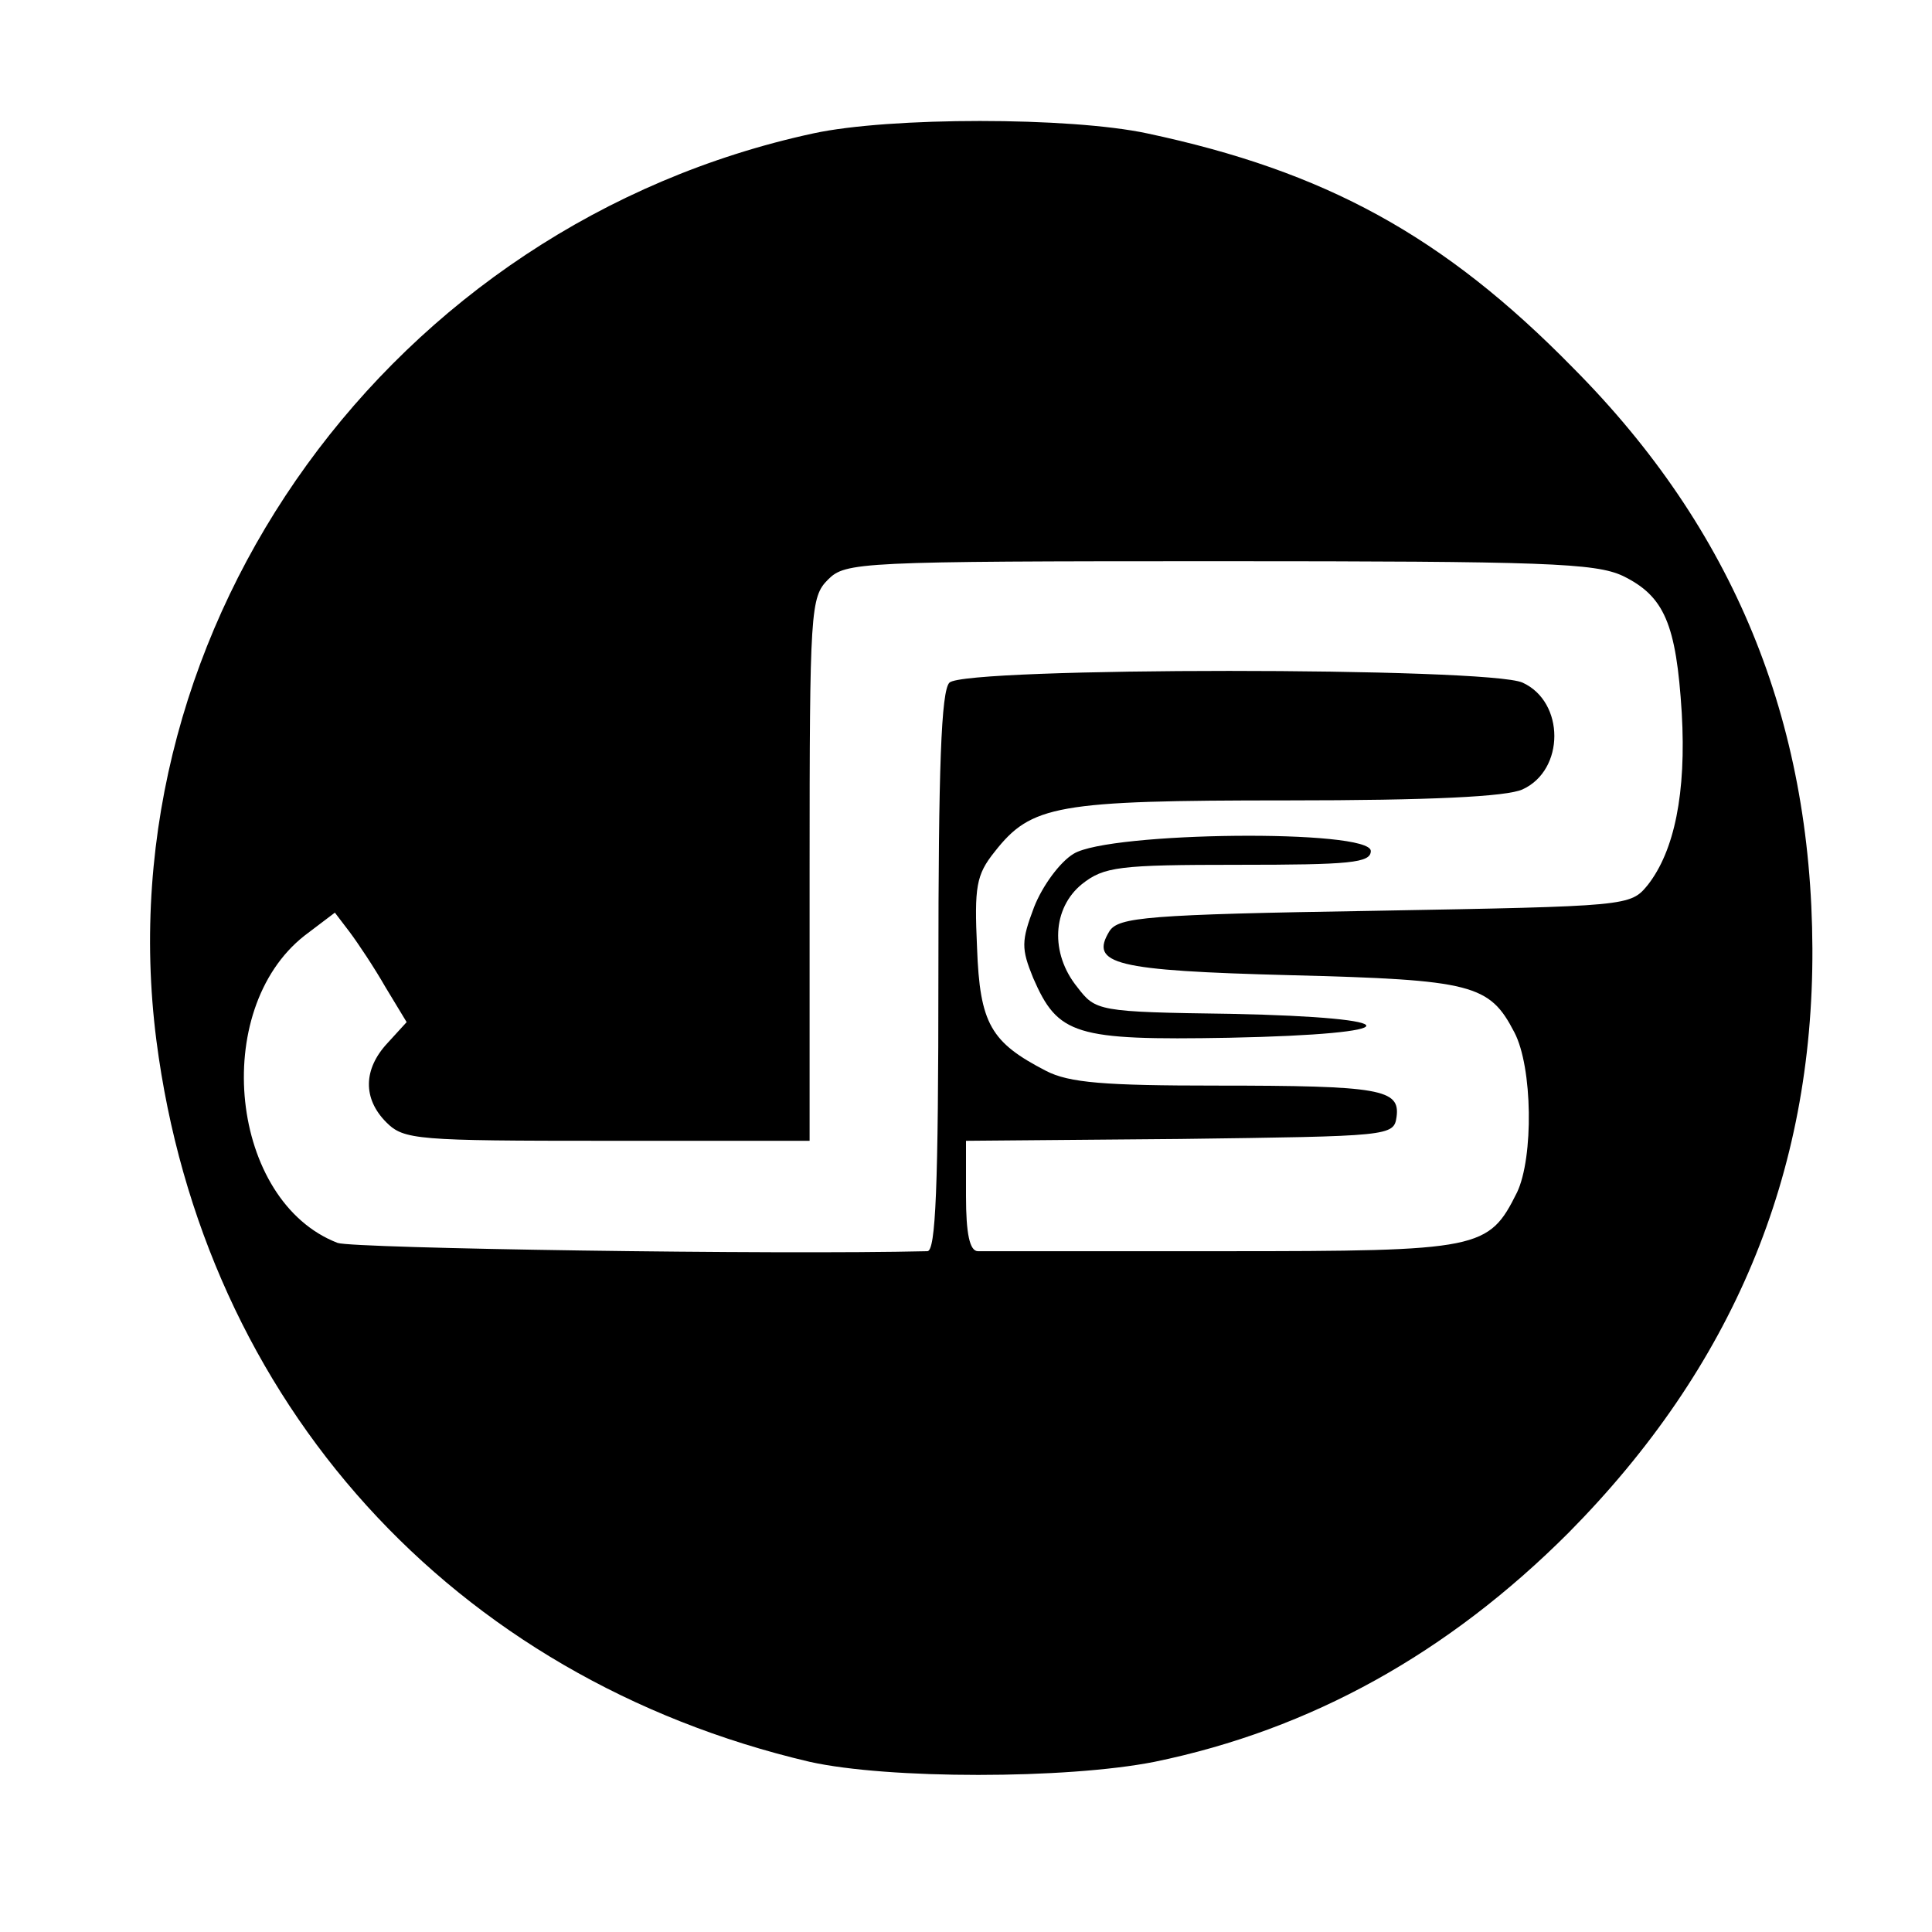
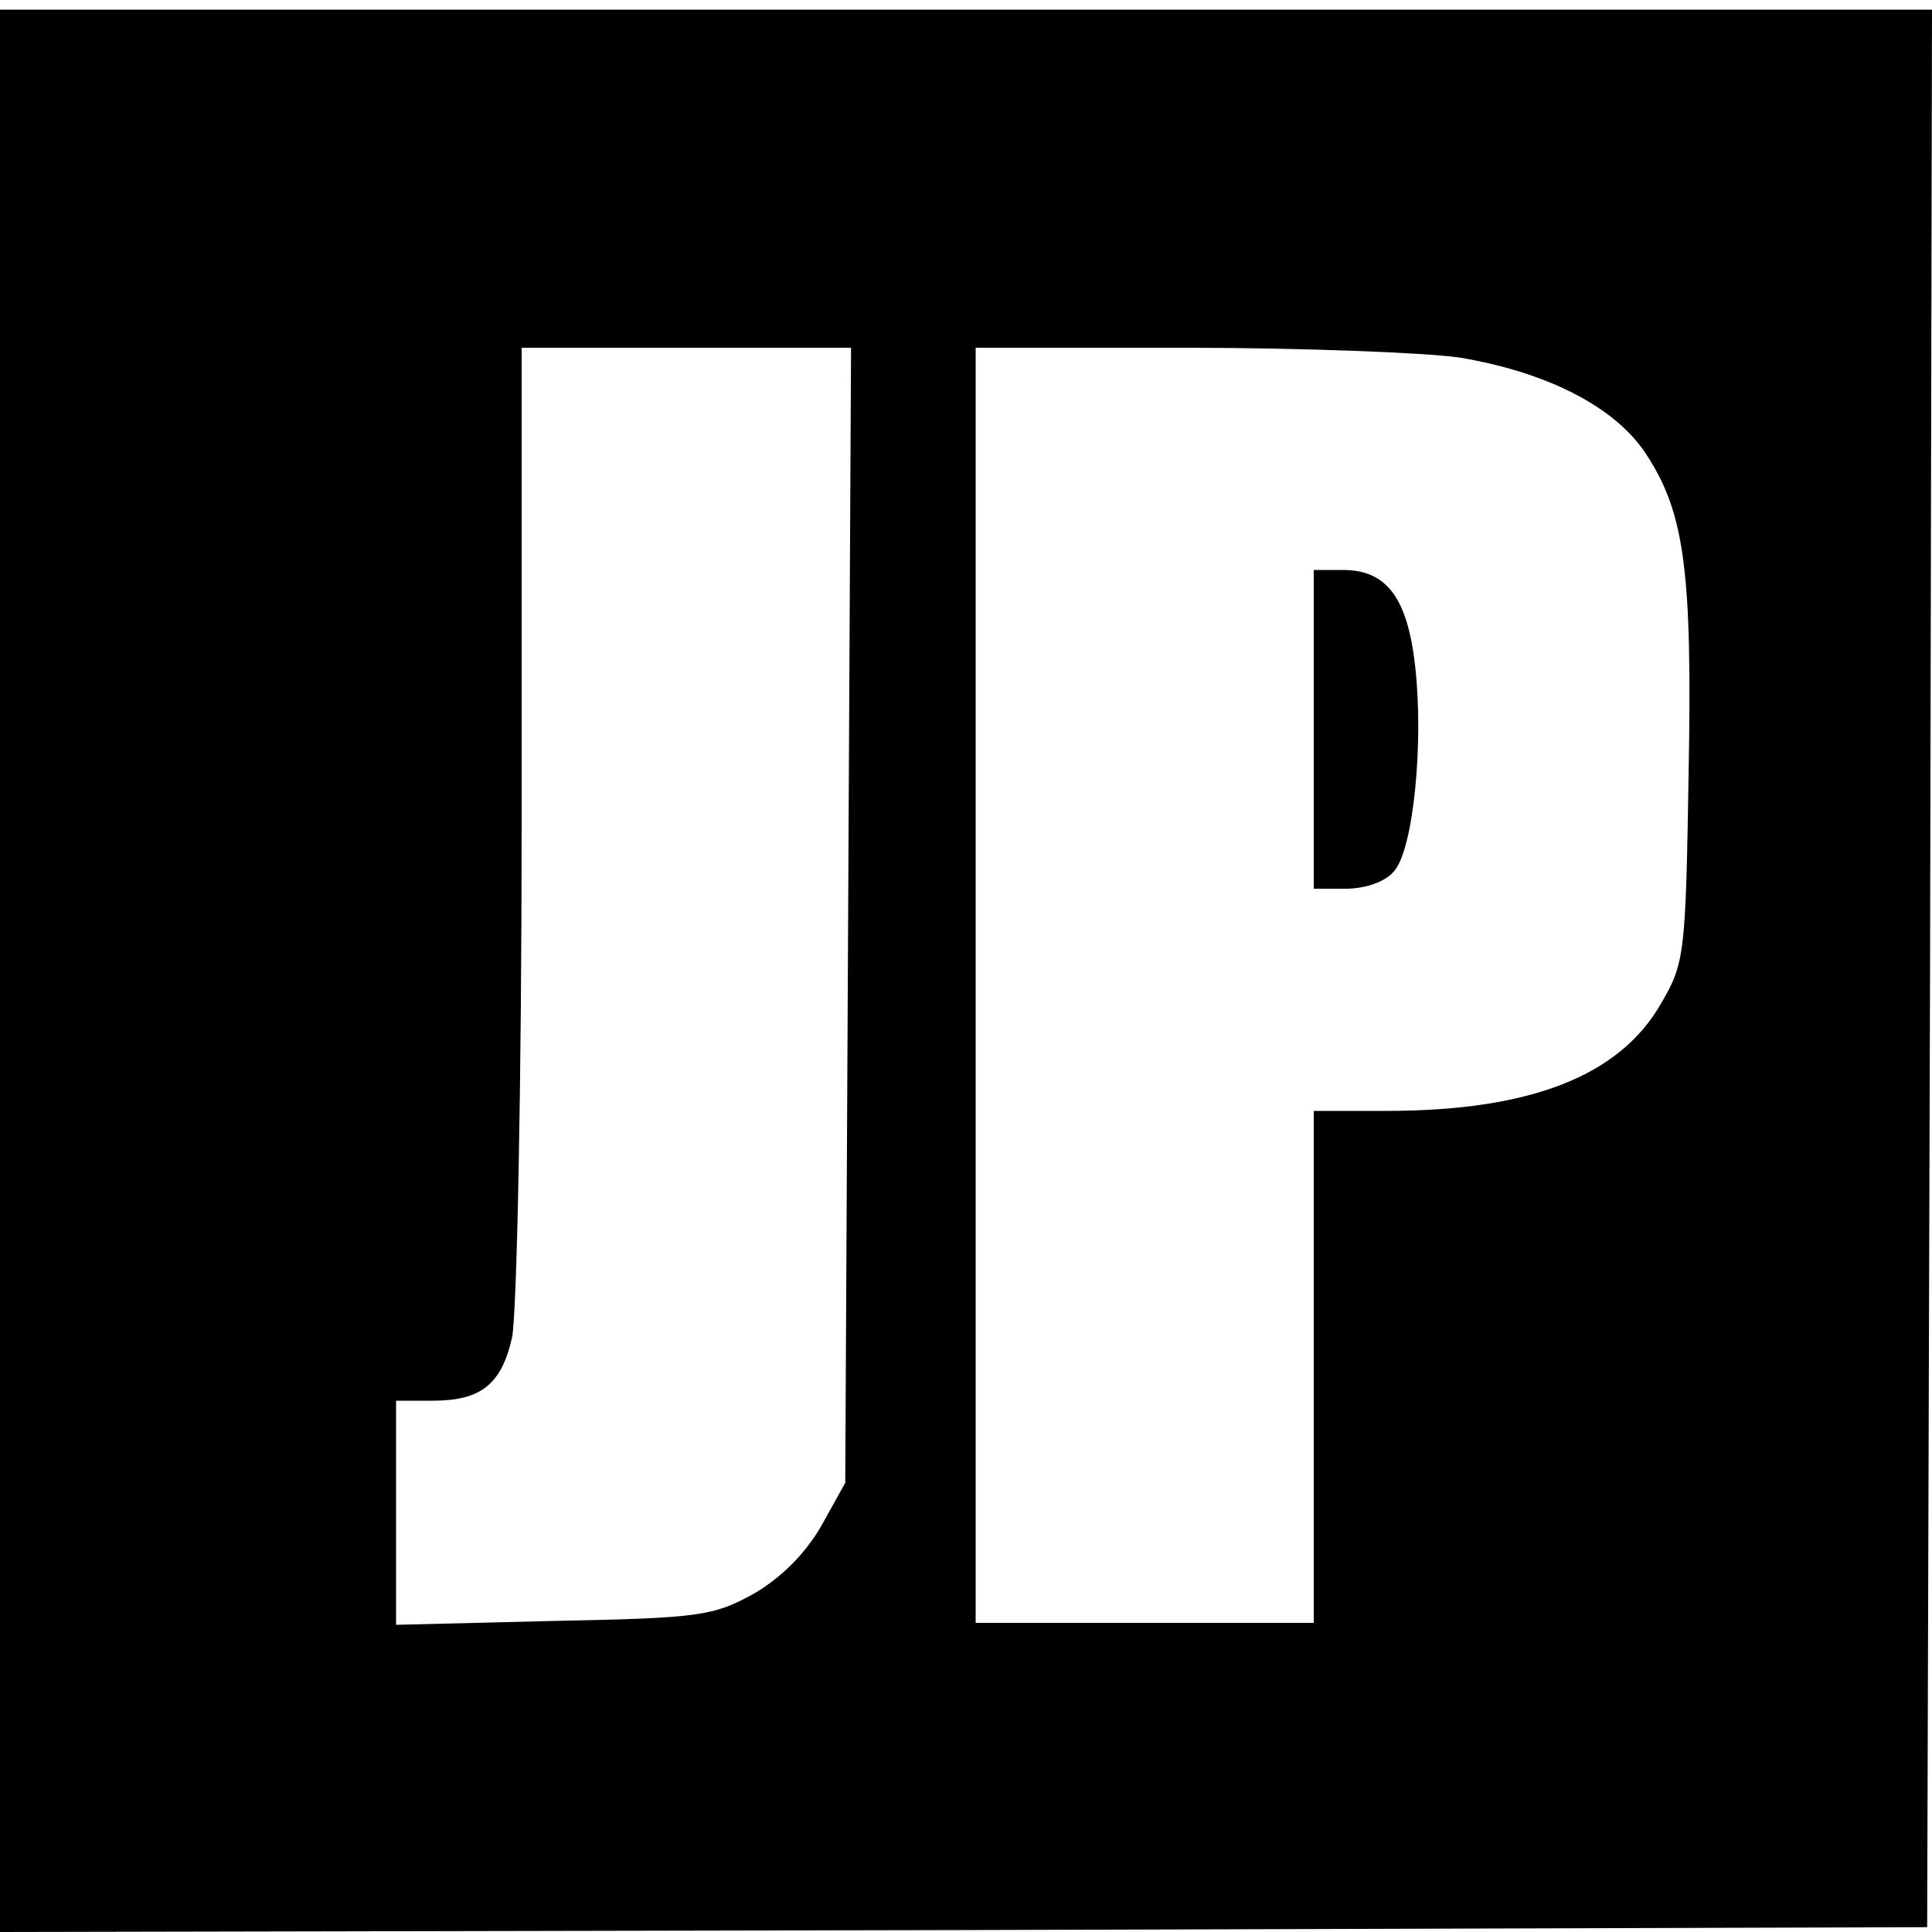
- <svg xmlns="http://www.w3.org/2000/svg" version="1.0" width="210pt" height="210pt" viewBox="0 0 210 210" preserveAspectRatio="xMidYMid meet">
-   <g transform="translate(0,210) scale(0.1,-0.1)" fill="#000000" stroke="none">
-     <path d="M884 1955 c-458 -99 -772 -533 -714 -986 51 -394 322 -693 710 -784 85 -19 279 -19 375 0 170 35 319 118 450 249 178 180 266 389 265 635 -1 249 -86 456 -260 631 -141 144 -270 214 -463 255 -84 18 -280 18 -363 0z m880 -481 c45 -22 58 -52 64 -149 5 -87 -8 -150 -37 -187 -19 -23 -20 -23 -297 -28 -248 -4 -278 -7 -288 -22 -22 -36 5 -43 197 -48 198 -5 216 -10 243 -62 20 -38 21 -136 3 -174 -31 -62 -39 -64 -319 -64 -140 0 -261 0 -267 0 -9 0 -13 19 -13 60 l0 60 233 2 c228 3 232 3 235 24 4 30 -17 34 -196 34 -121 0 -160 3 -185 16 -60 31 -72 51 -75 134 -3 66 -1 79 19 104 40 51 67 56 318 56 155 0 239 4 256 12 46 21 46 95 0 116 -37 17 -606 17 -623 0 -9 -9 -12 -93 -12 -315 0 -236 -3 -303 -12 -303 -166 -4 -624 3 -641 9 -117 45 -139 253 -36 334 l33 25 16 -21 c9 -12 27 -39 39 -60 l23 -38 -21 -23 c-26 -28 -27 -60 -1 -86 19 -19 33 -20 240 -20 l220 0 0 295 c0 282 1 296 20 315 19 19 33 20 425 20 354 0 409 -2 439 -16z" />
-     <path d="M1167 1172 c-15 -9 -34 -35 -43 -58 -14 -37 -14 -45 -1 -77 27 -62 45 -68 213 -65 198 4 199 22 2 26 -145 2 -147 3 -167 29 -30 37 -27 86 5 112 24 19 40 21 170 21 121 0 144 2 144 15 0 24 -284 21 -323 -3z" />
+ <svg xmlns="http://www.w3.org/2000/svg" version="1.0" width="200pt" height="200pt" viewBox="0 0 200 200" preserveAspectRatio="xMidYMid meet">
+   <g transform="translate(0,200) scale(0.1,-0.1)" fill="#000000" stroke="none">
+     <path d="M0 995 l0 -995 998 2 997 3 3 993 2 992 -1000 0 -1000 0 0 -995z m878 58 l-3 -588 -25 -45 c-17 -29 -41 -53 -70 -70 -42 -23 -56 -25 -207 -28 l-163 -4 0 116 0 116 38 0 c50 0 71 17 82 65 5 22 10 262 10 533 l0 492 170 0 171 0 -3 -587z m632 577 c91 -15 162 -51 194 -100 40 -61 48 -121 44 -333 -3 -183 -4 -194 -28 -235 -43 -76 -136 -112 -285 -112 l-75 0 0 -265 0 -265 -175 0 -175 0 0 660 0 660 218 0 c119 0 246 -5 282 -10z" />
+     <path d="M1360 1245 l0 -165 33 0 c20 0 41 7 50 18 20 22 31 132 22 212 -8 72 -30 100 -75 100 l-30 0 0 -165z" />
  </g>
</svg>
